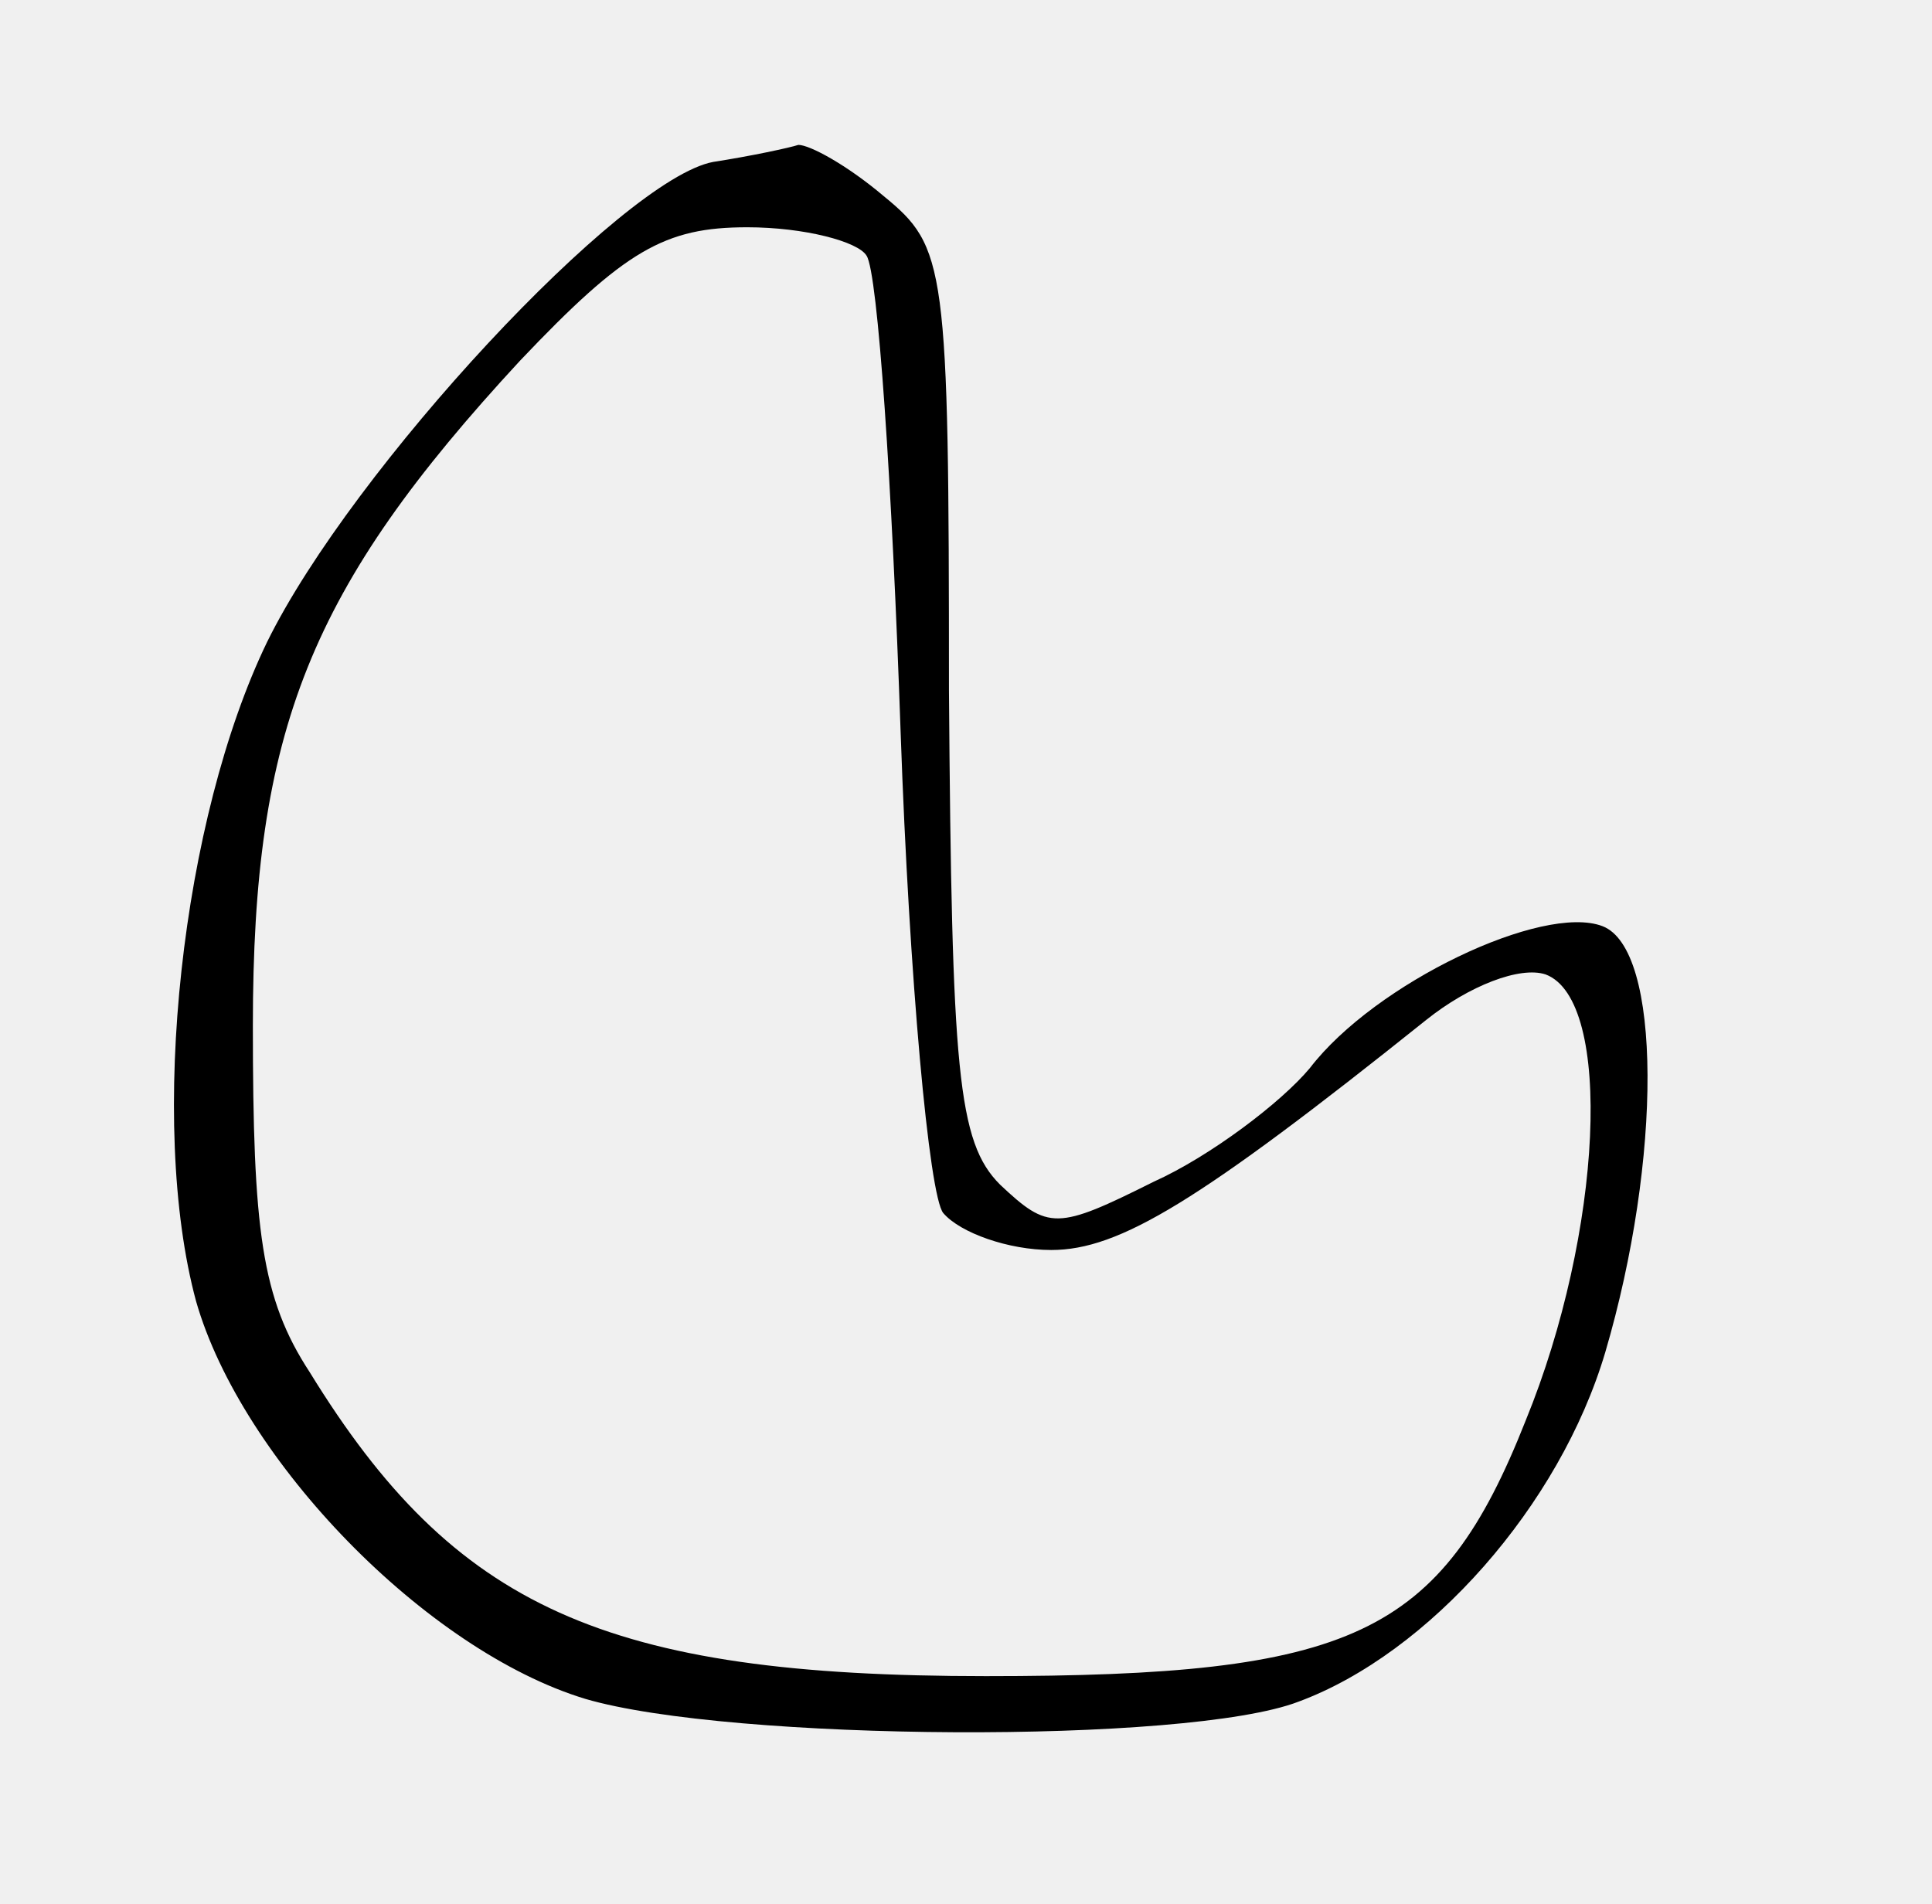
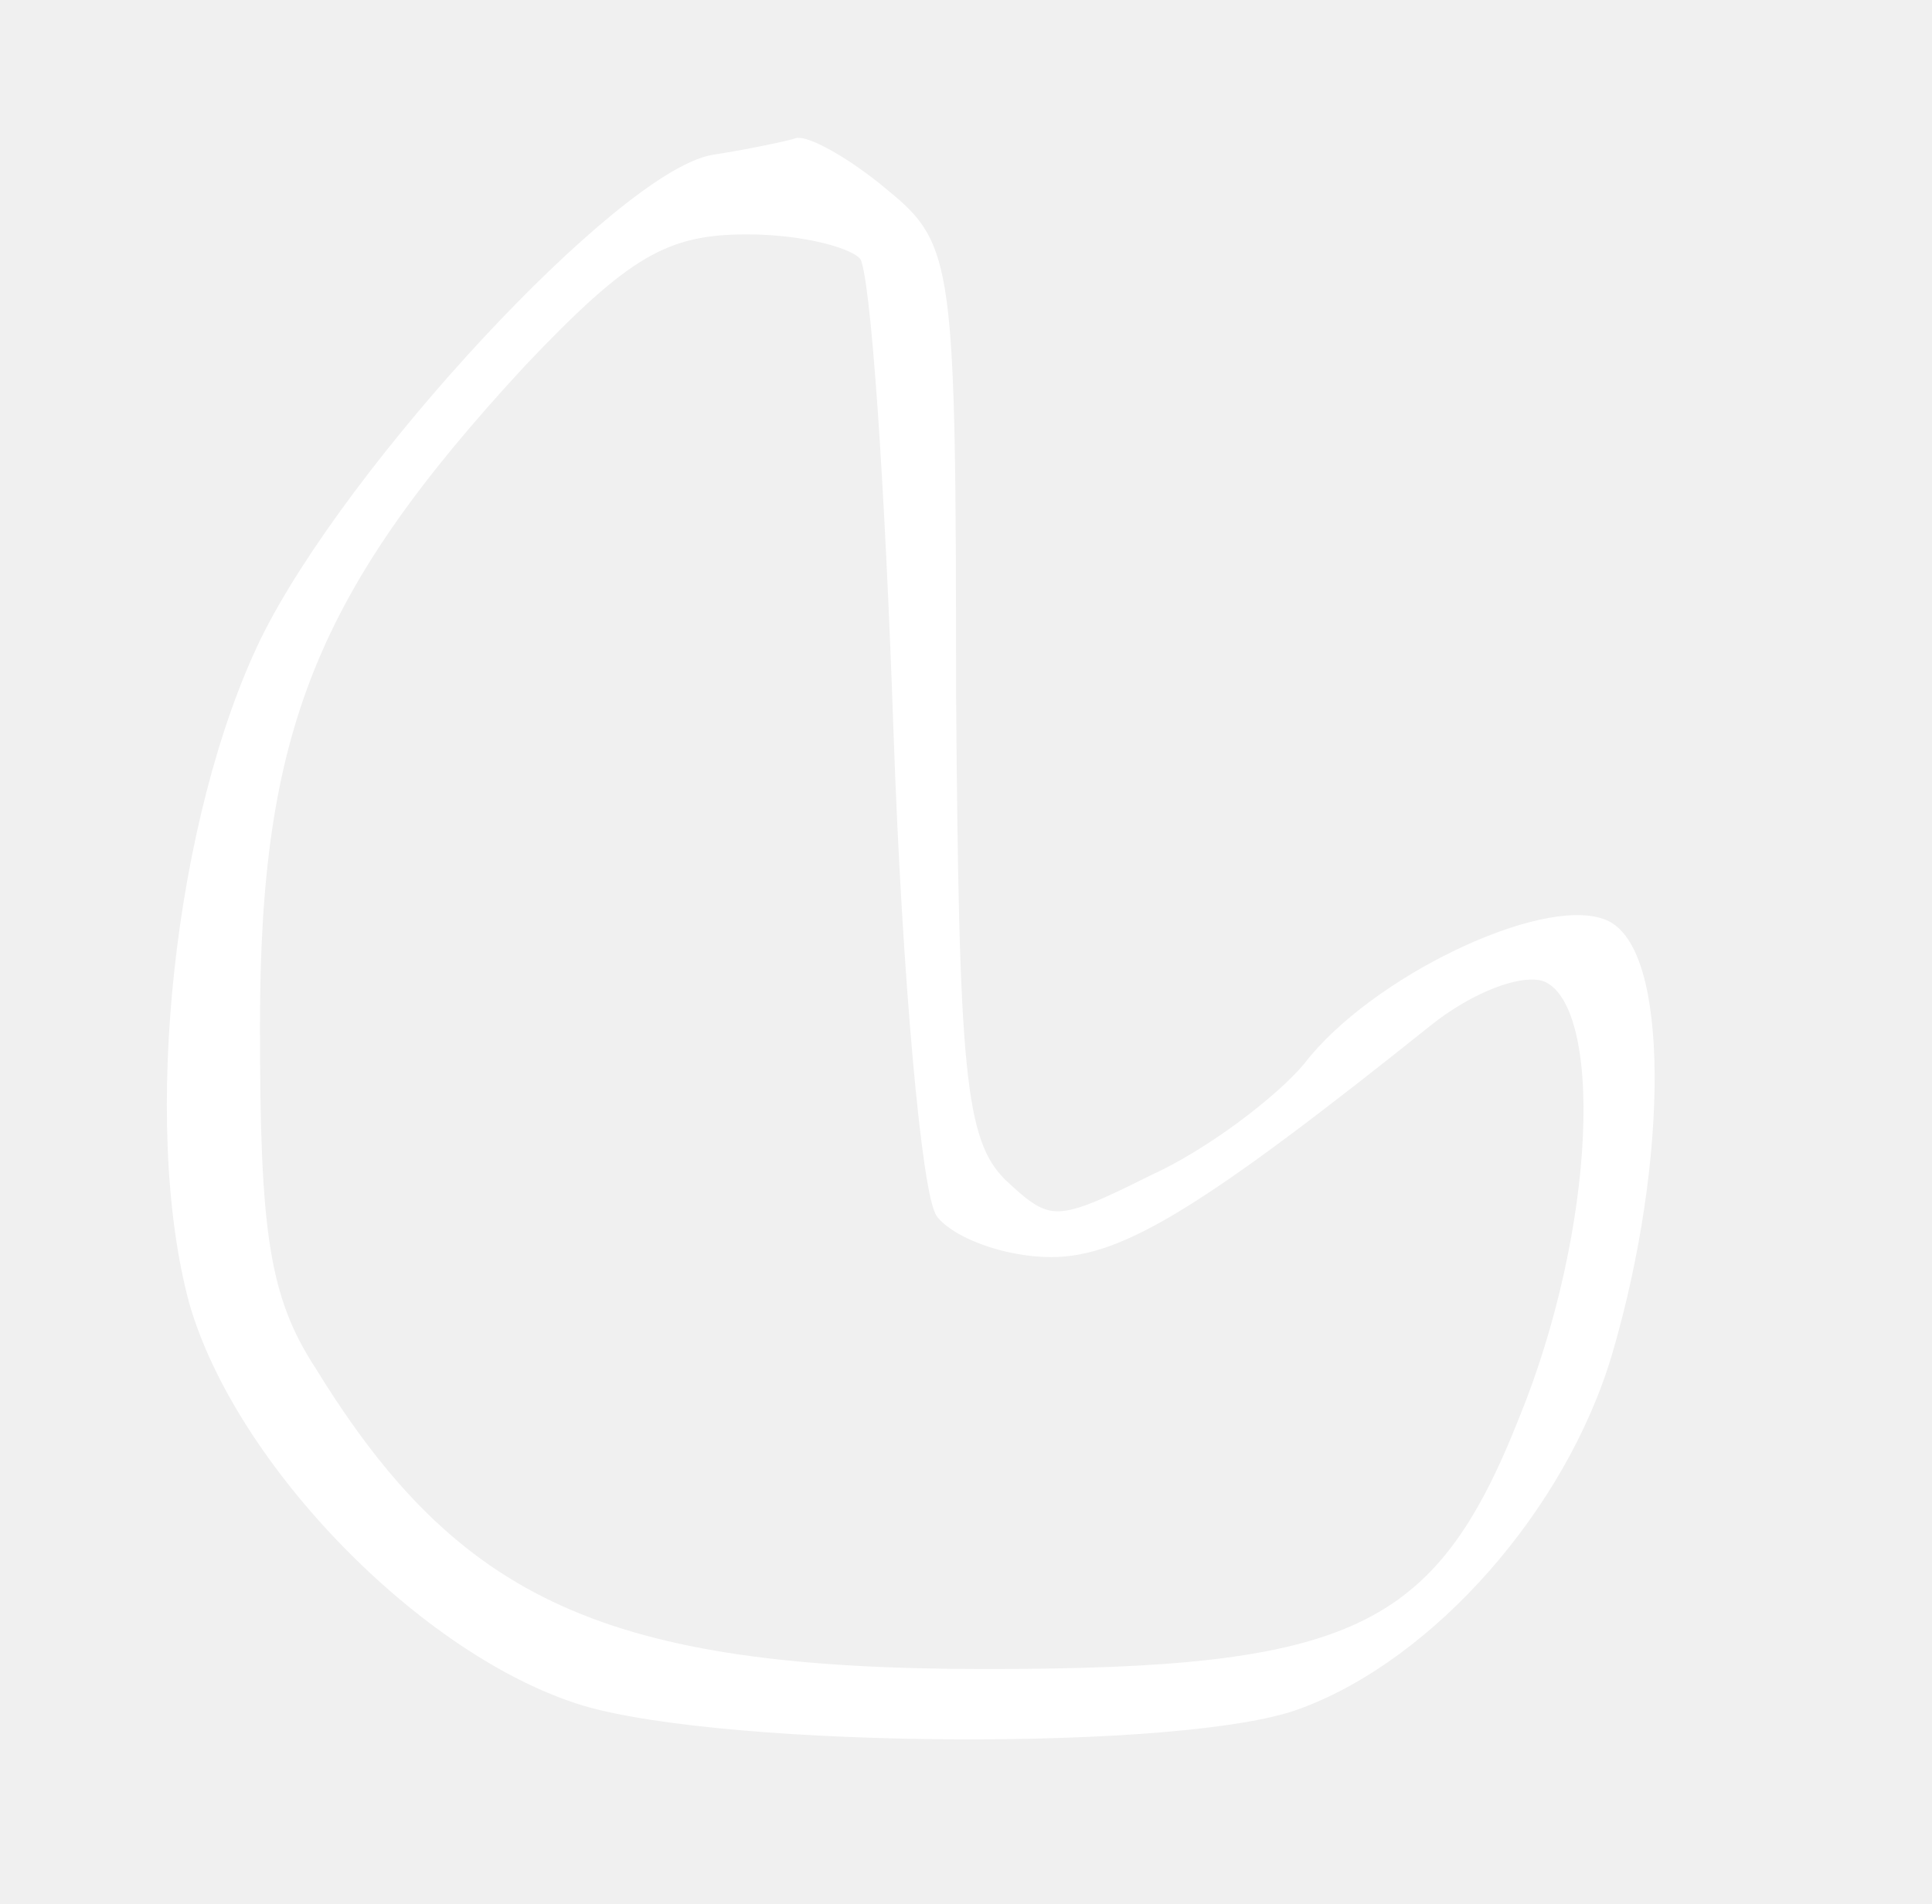
<svg xmlns="http://www.w3.org/2000/svg" version="1.0" width="68pt" height="67pt" viewBox="0 0 68 67" preserveAspectRatio="xMidYMid meet">
-   <g transform="translate(0,67) scale(0.1,-0.1)" fill="#000000" stroke="none">
-     <path d="M251 613 c-32 -6 -127 -108 -157 -169 -30 -62 -42 -169 -25 -232 16 -56 81 -123 137 -140 51 -15 212 -16 251 -1 46 17 92 69 108 123 20 68 20 142 -1 150 -21 8 -80 -20 -103 -50 -10 -12 -35 -31 -55 -40 -34 -17 -37 -17 -54 -1 -15 15 -17 40 -18 174 0 150 -1 156 -23 174 -13 11 -26 18 -30 18 -3 -1 -17 -4 -30 -6z m54 -33 c4 -6 9 -81 12 -168 3 -86 10 -163 15 -169 6 -7 23 -13 38 -13 24 0 52 17 132 81 15 12 33 19 42 16 24 -9 20 -91 -7 -157 -30 -76 -61 -90 -190 -90 -134 0 -187 24 -238 107 -17 26 -20 50 -20 122 0 104 20 154 94 234 37 39 51 47 80 47 20 0 39 -5 42 -10z" />
+   <g transform="translate(0,67) scale(0.1,-0.1)" fill="white" stroke="white" stroke-width="5">
+     <path className="t1" d="M251 613 c-32 -6 -127 -108 -157 -169 -30 -62 -42 -169 -25 -232 16 -56 81 -123 137 -140 51 -15 212 -16 251 -1 46 17 92 69 108 123 20 68 20 142 -1 150 -21 8 -80 -20 -103 -50 -10 -12 -35 -31 -55 -40 -34 -17 -37 -17 -54 -1 -15 15 -17 40 -18 174 0 150 -1 156 -23 174 -13 11 -26 18 -30 18 -3 -1 -17 -4 -30 -6z m54 -33 c4 -6 9 -81 12 -168 3 -86 10 -163 15 -169 6 -7 23 -13 38 -13 24 0 52 17 132 81 15 12 33 19 42 16 24 -9 20 -91 -7 -157 -30 -76 -61 -90 -190 -90 -134 0 -187 24 -238 107 -17 26 -20 50 -20 122 0 104 20 154 94 234 37 39 51 47 80 47 20 0 39 -5 42 -10z" />
  </g>
</svg>
